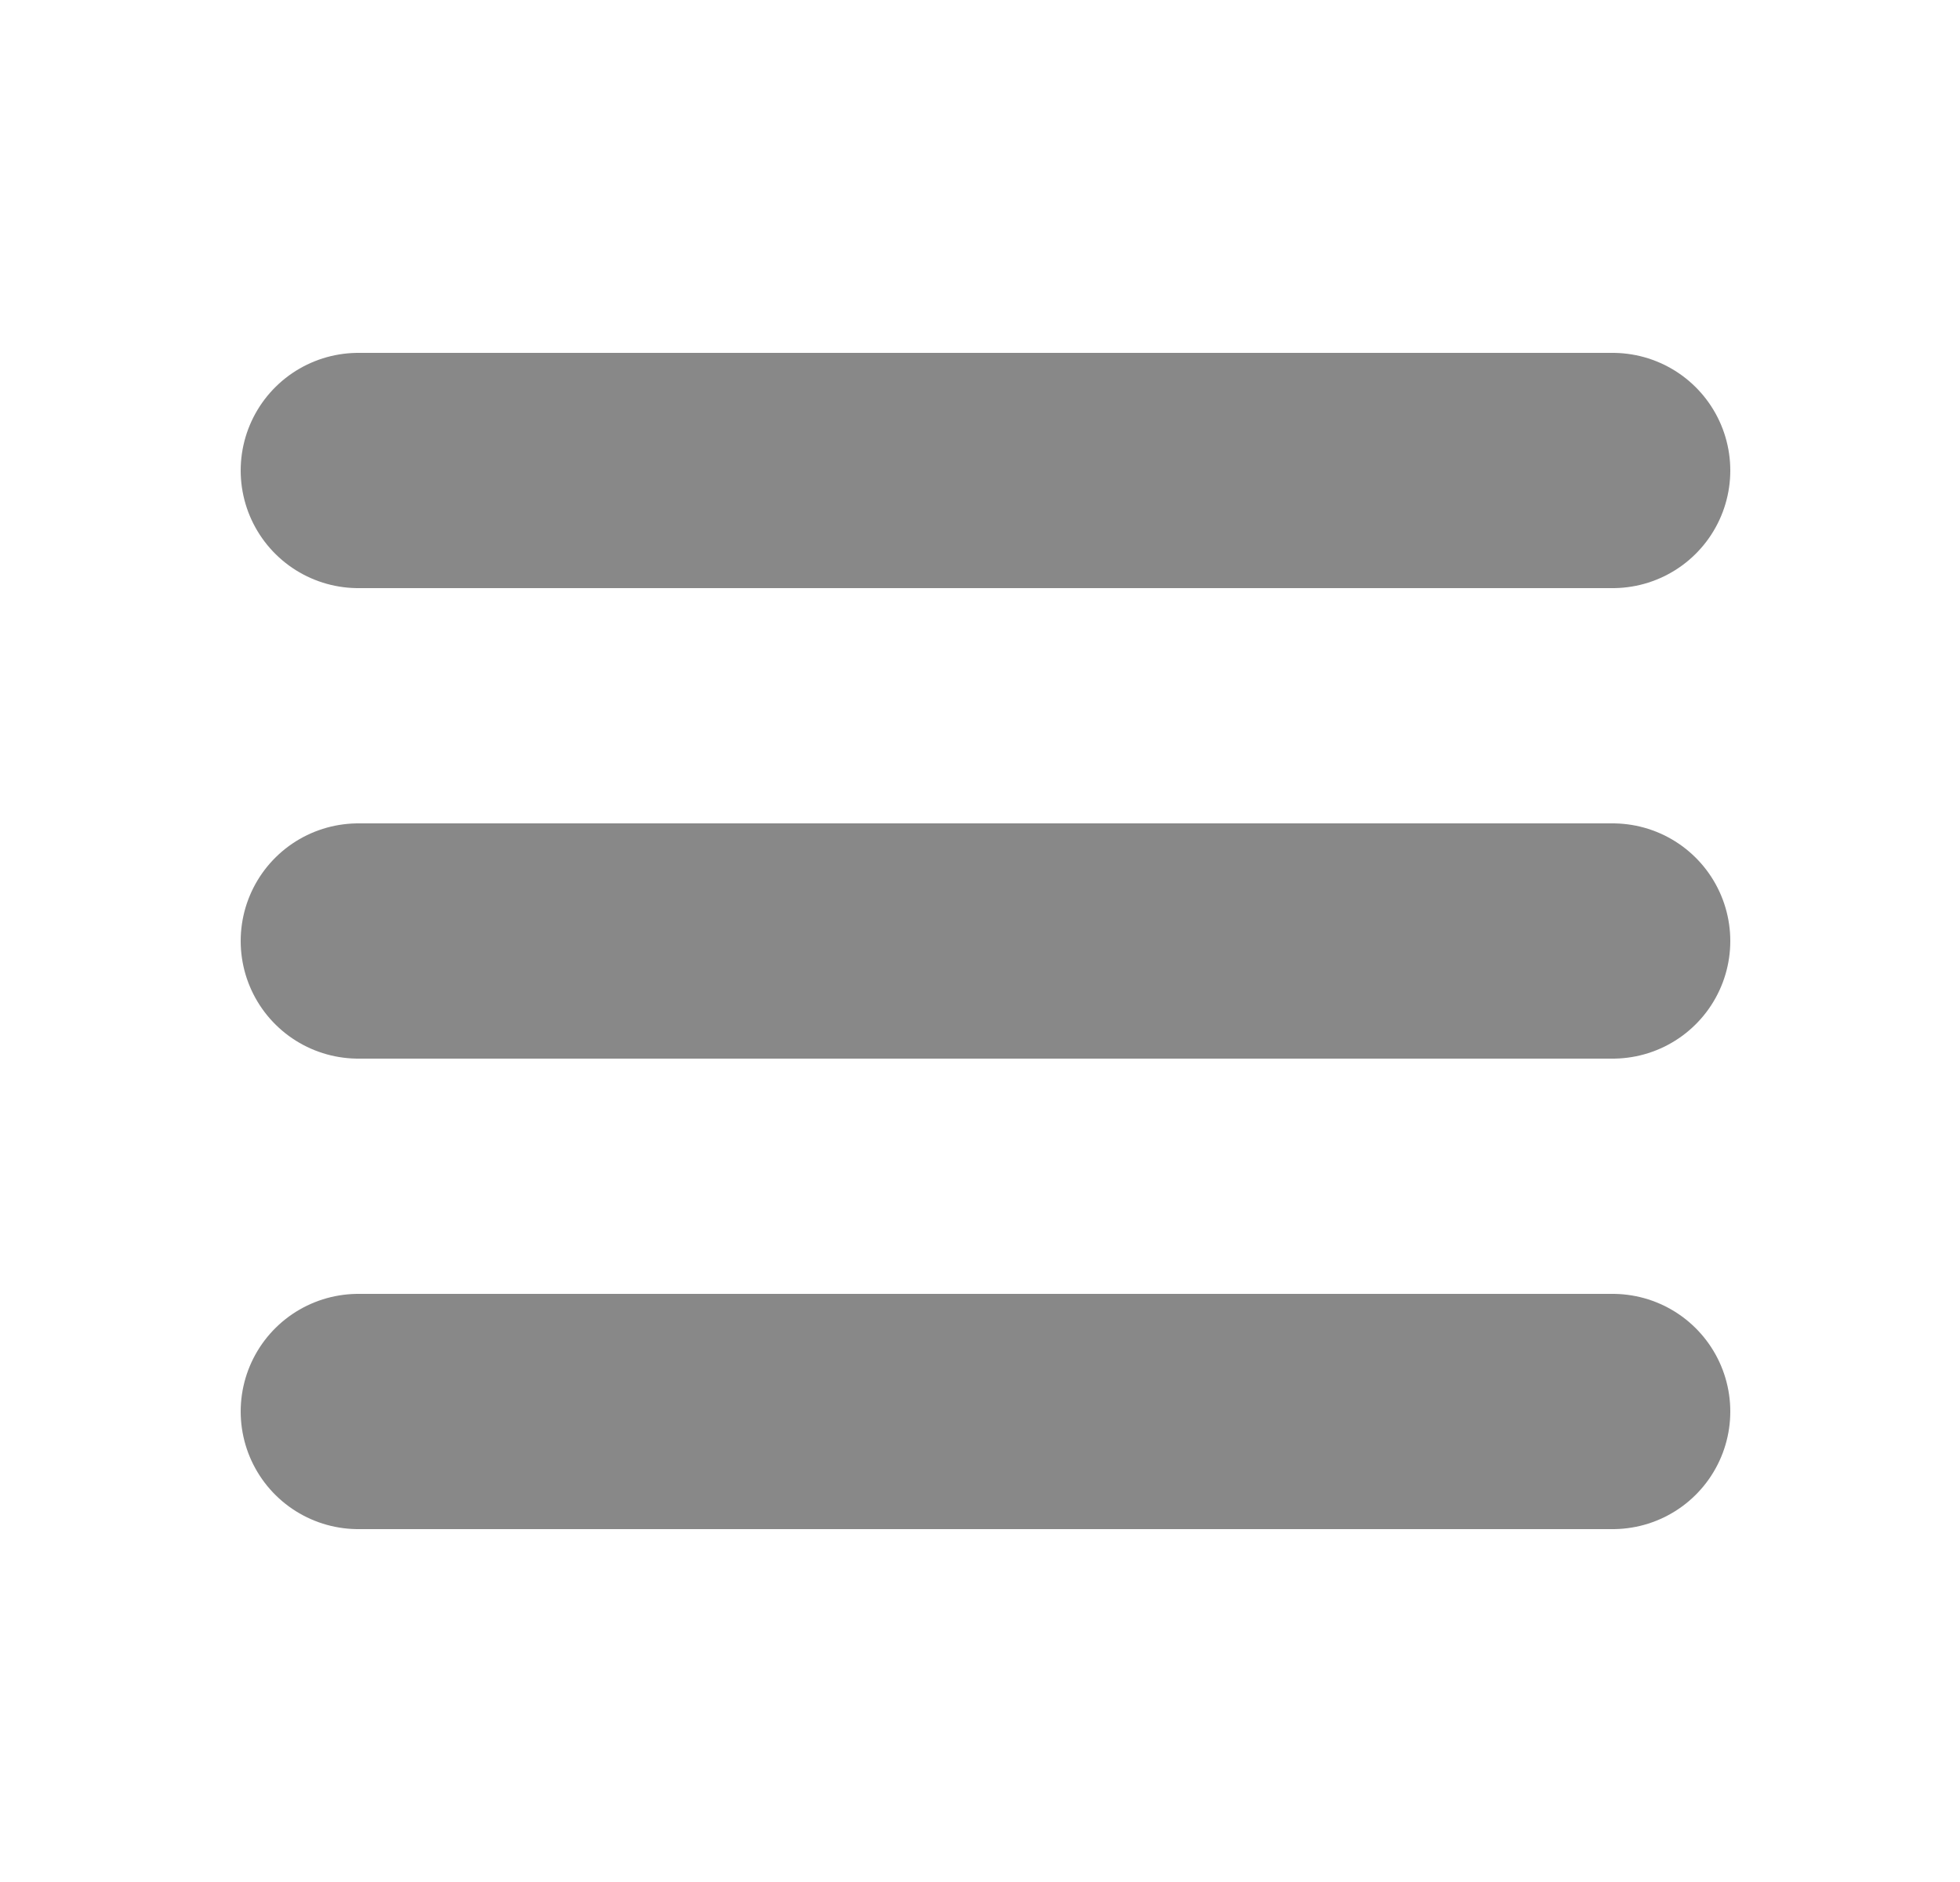
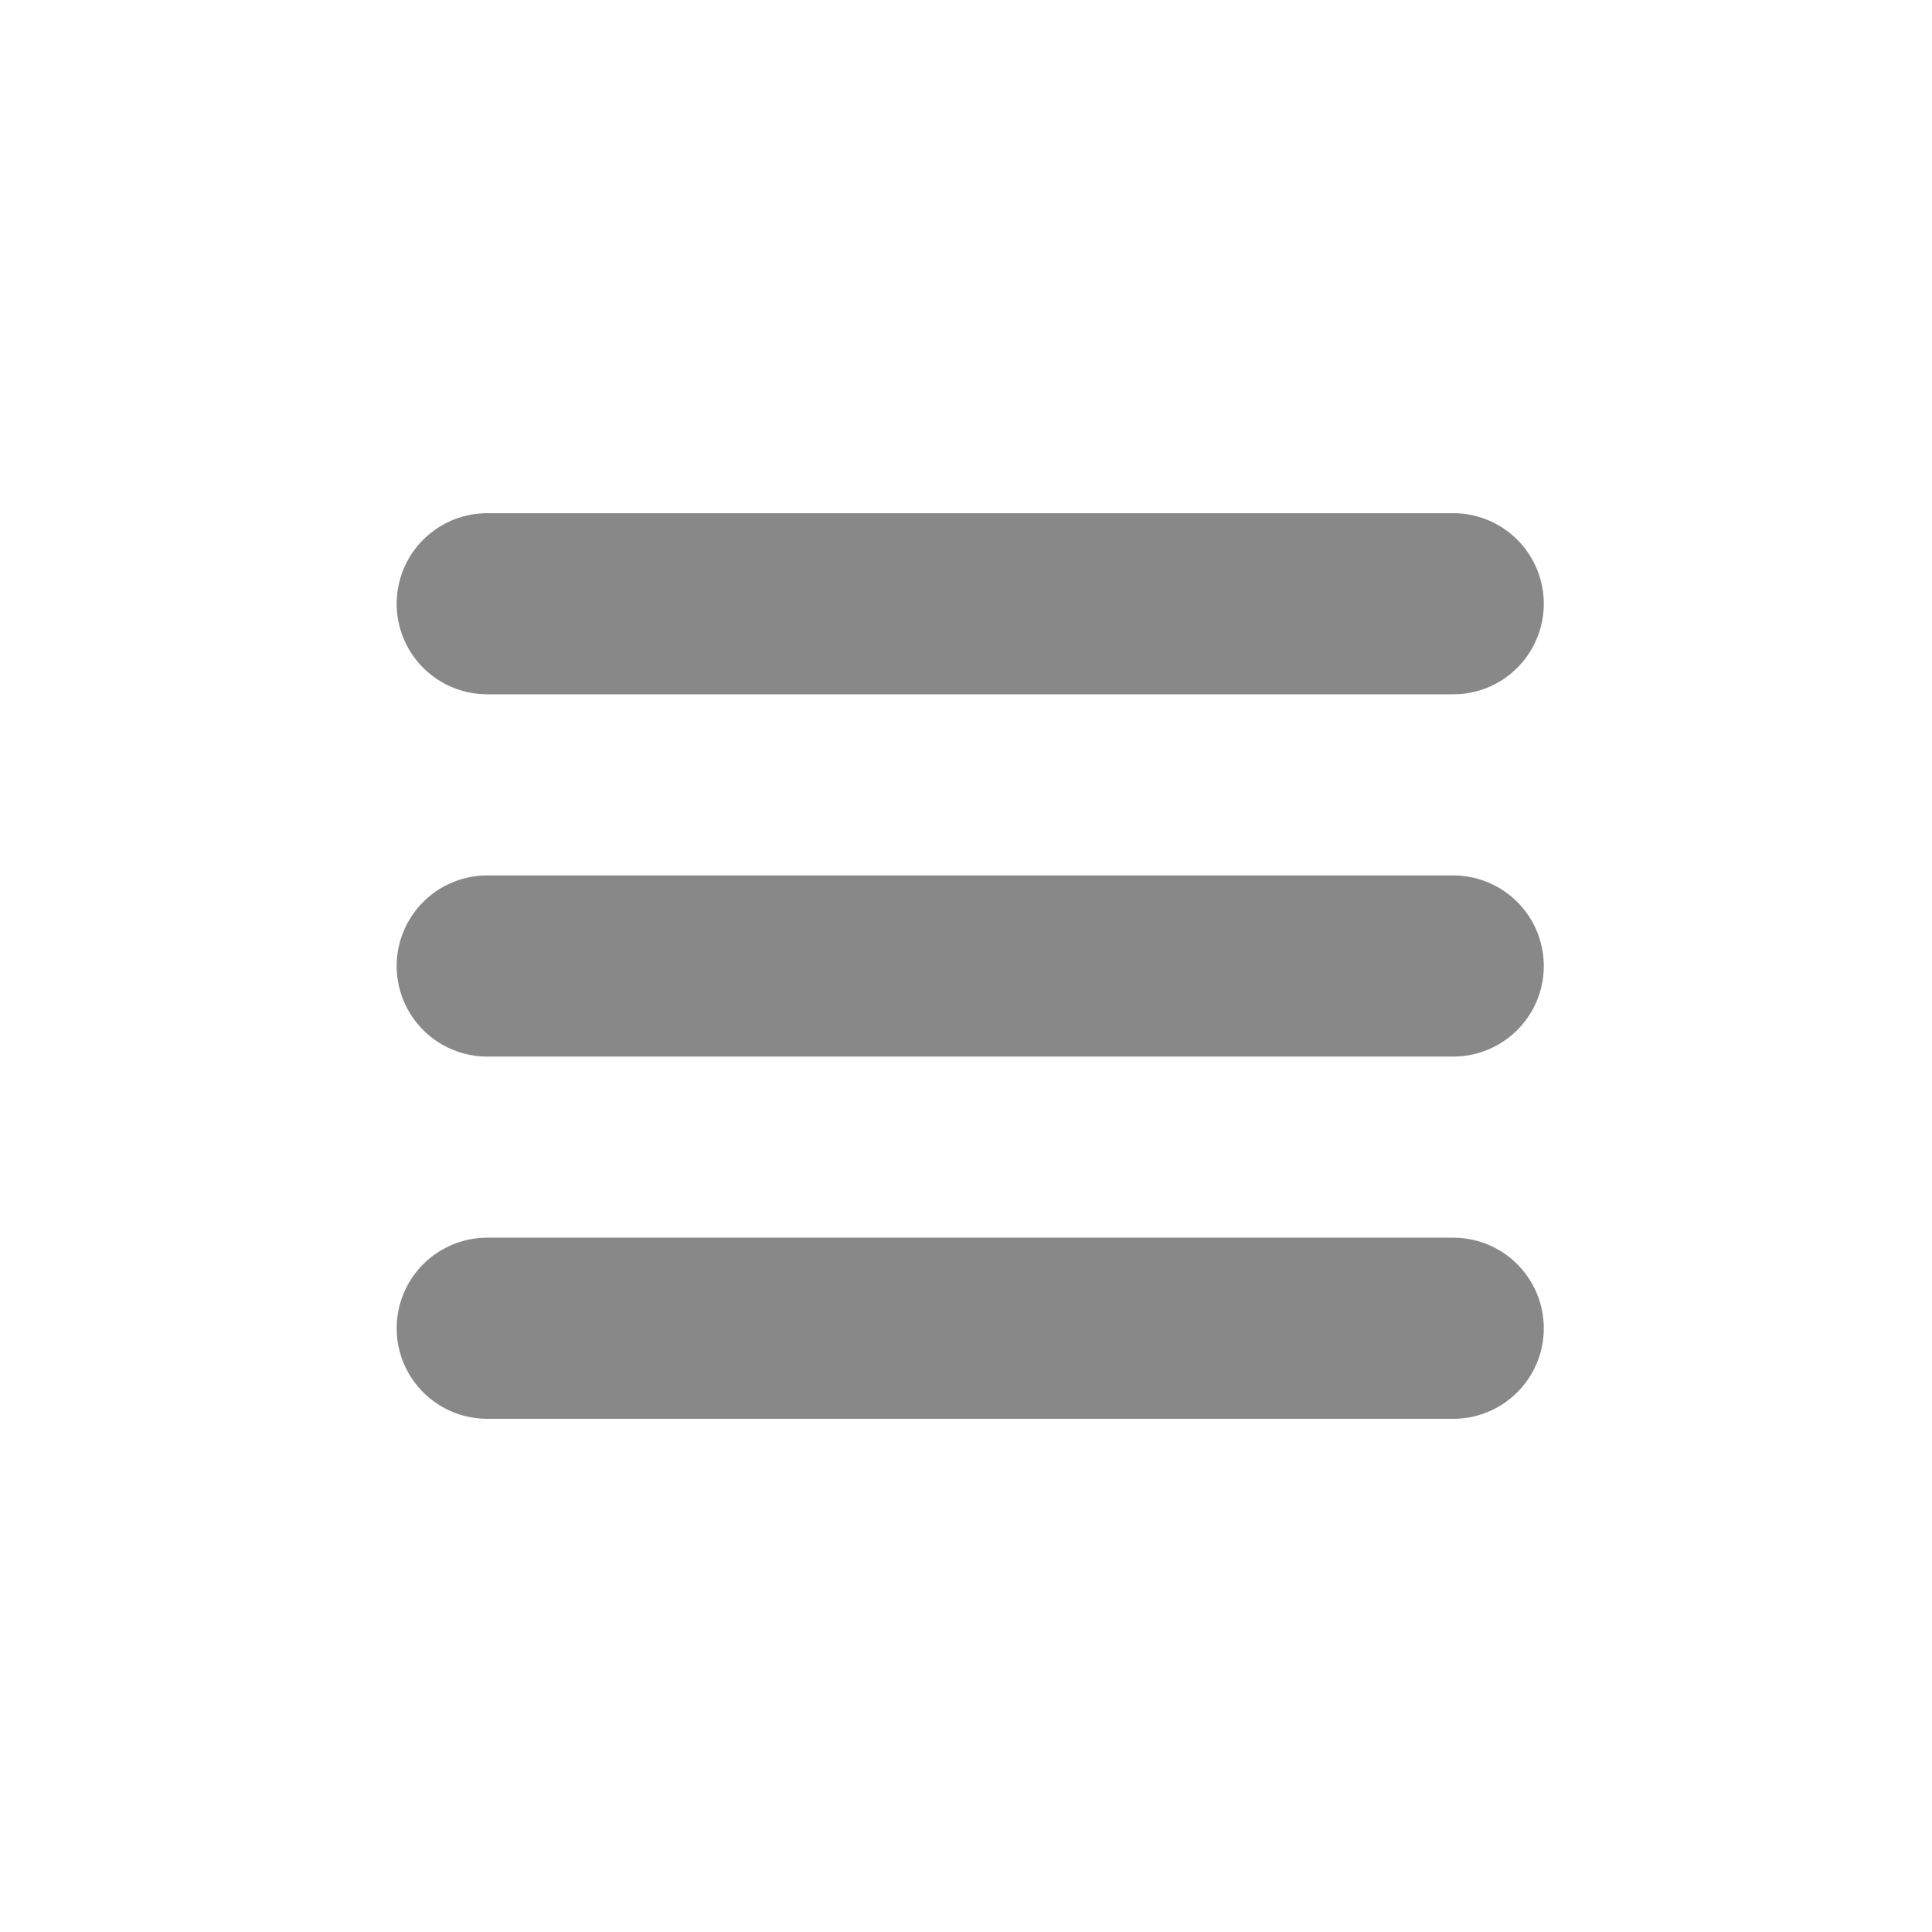
- <svg xmlns="http://www.w3.org/2000/svg" width="25" height="24" viewBox="0 0 25 24" fill="none">
-   <path d="M4.57 18H20.57M4.57 12H20.57M4.57 6H20.57" stroke="#888888" stroke-width="3" stroke-linecap="round" stroke-linejoin="round" />
+ <svg xmlns="http://www.w3.org/2000/svg" width="32" height="32" viewBox="0 0 32 32" fill="none">
+   <g transform="translate(3.5 4)">
+     <path d="M4.57 18H20.57M4.57 12H20.57M4.57 6H20.57" stroke="#888888" stroke-width="3" stroke-linecap="round" stroke-linejoin="round" />
+   </g>
</svg>
